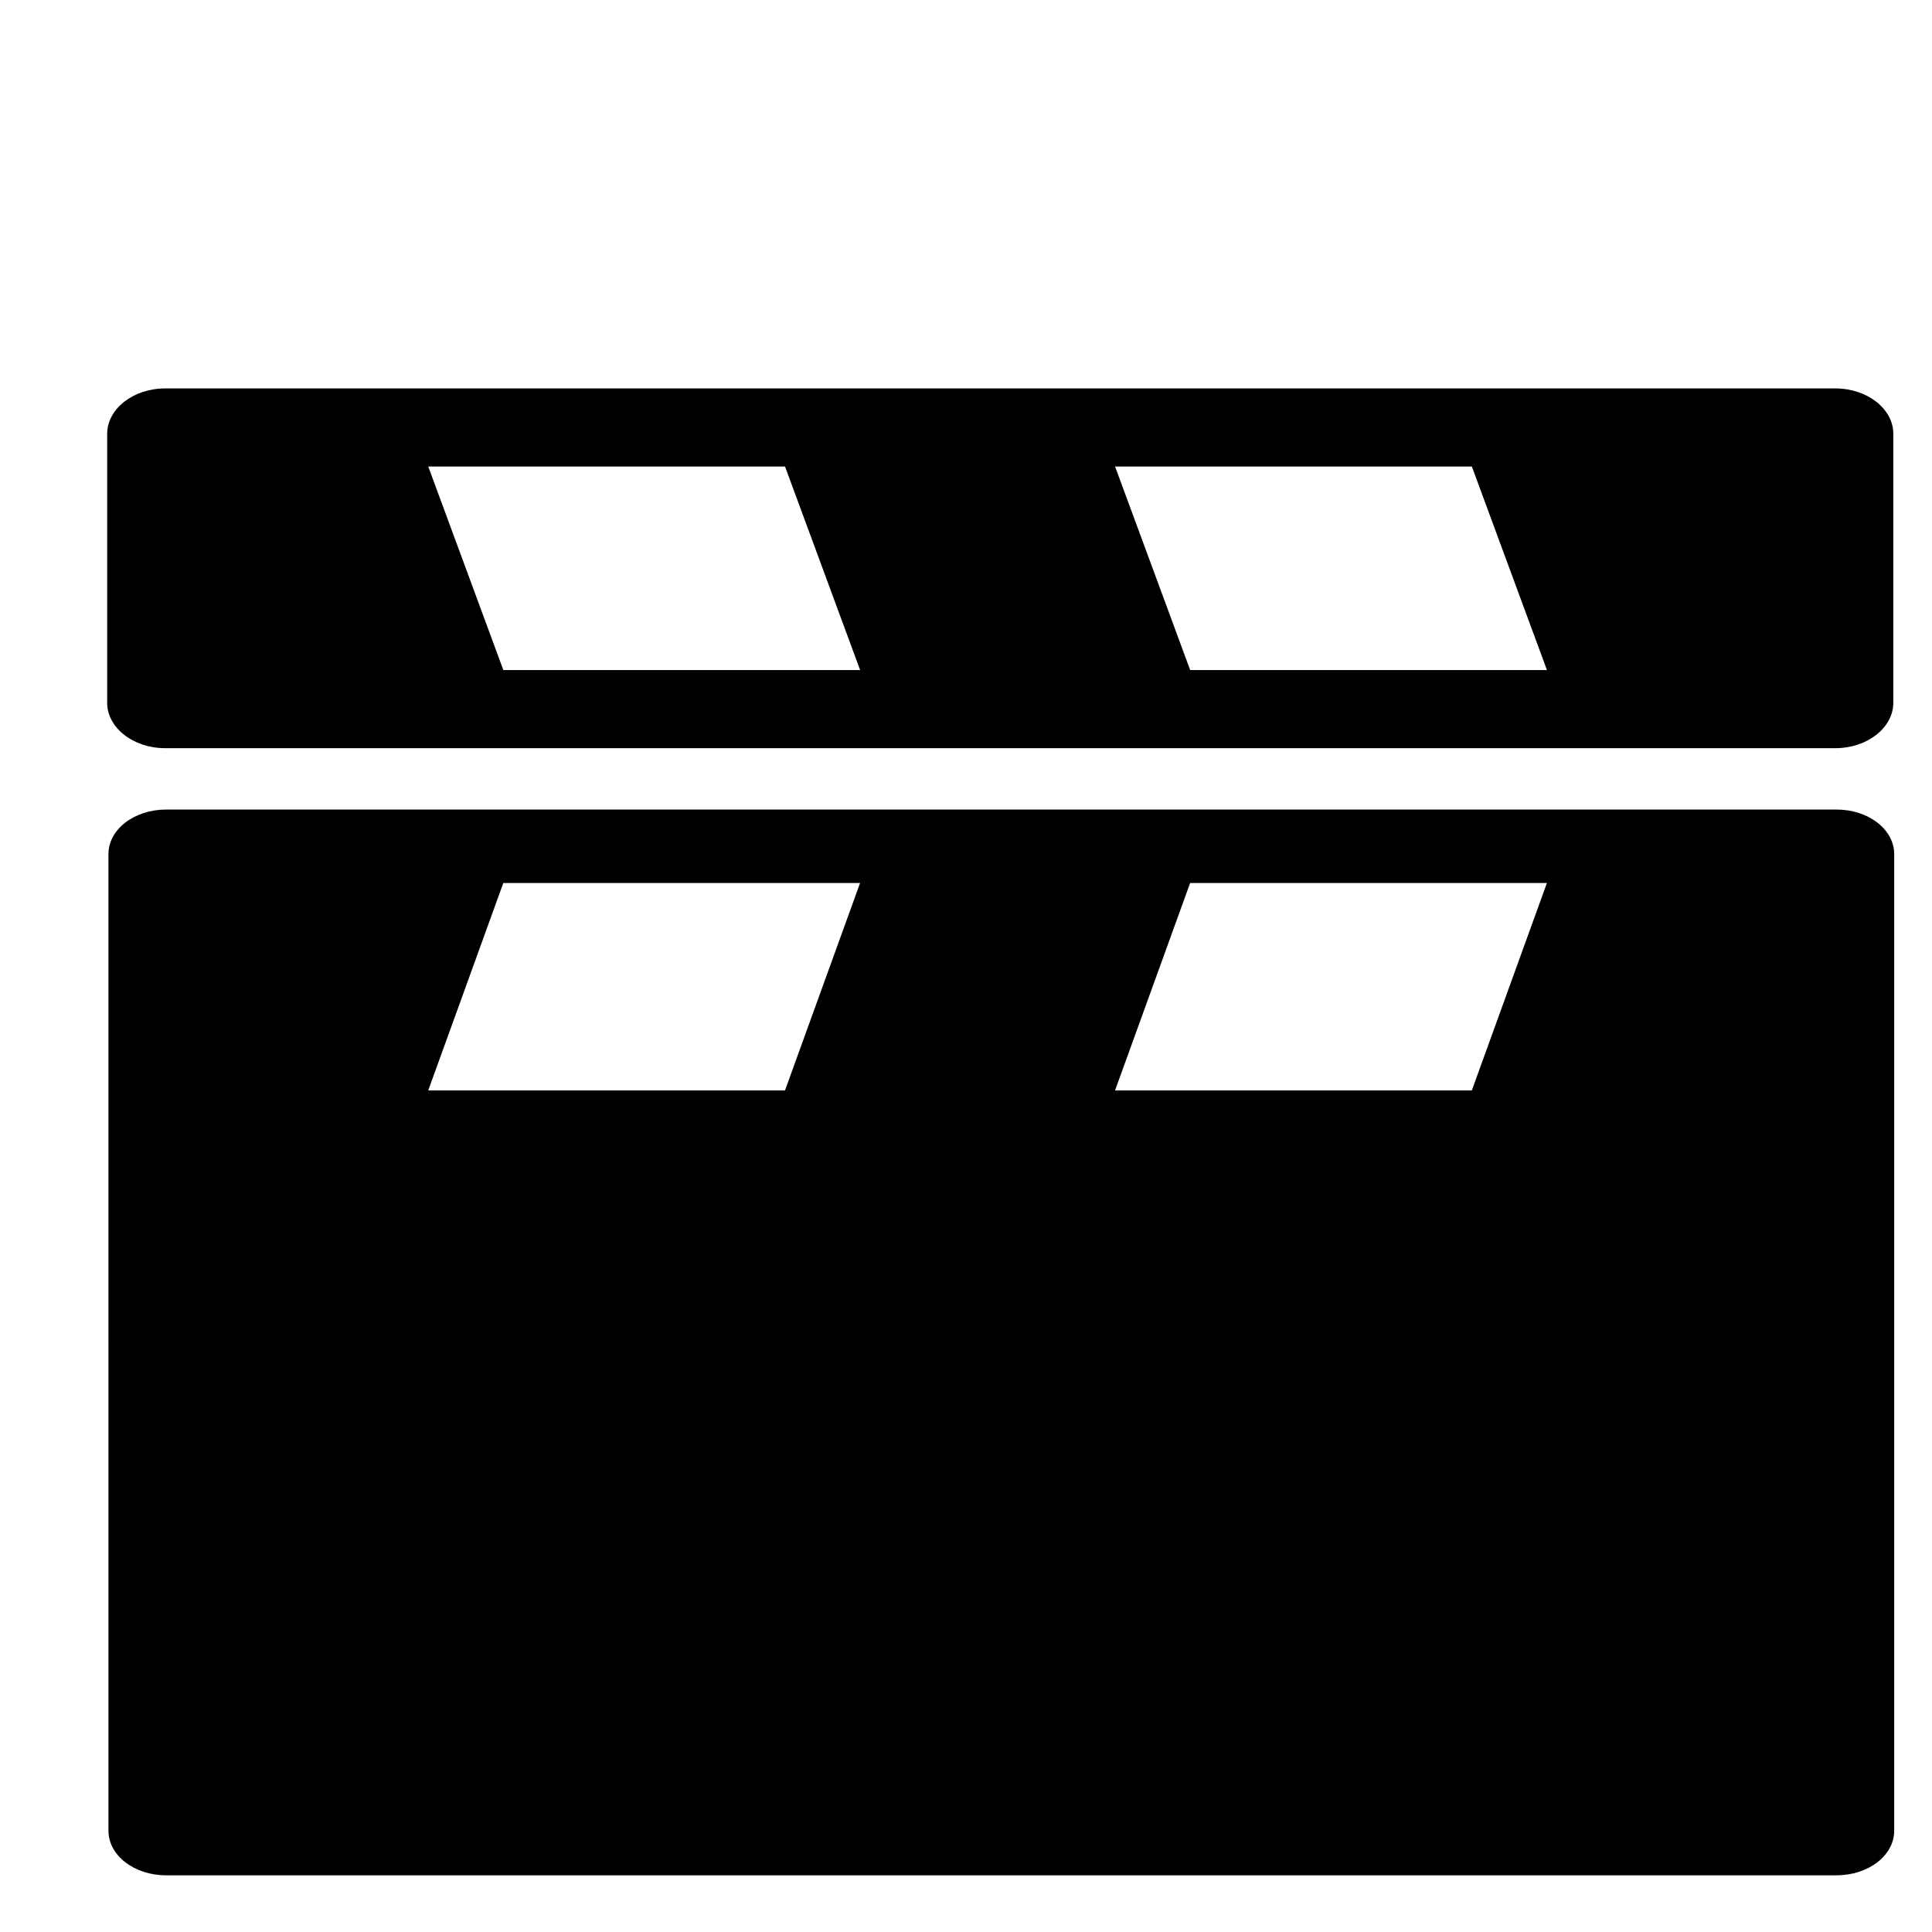
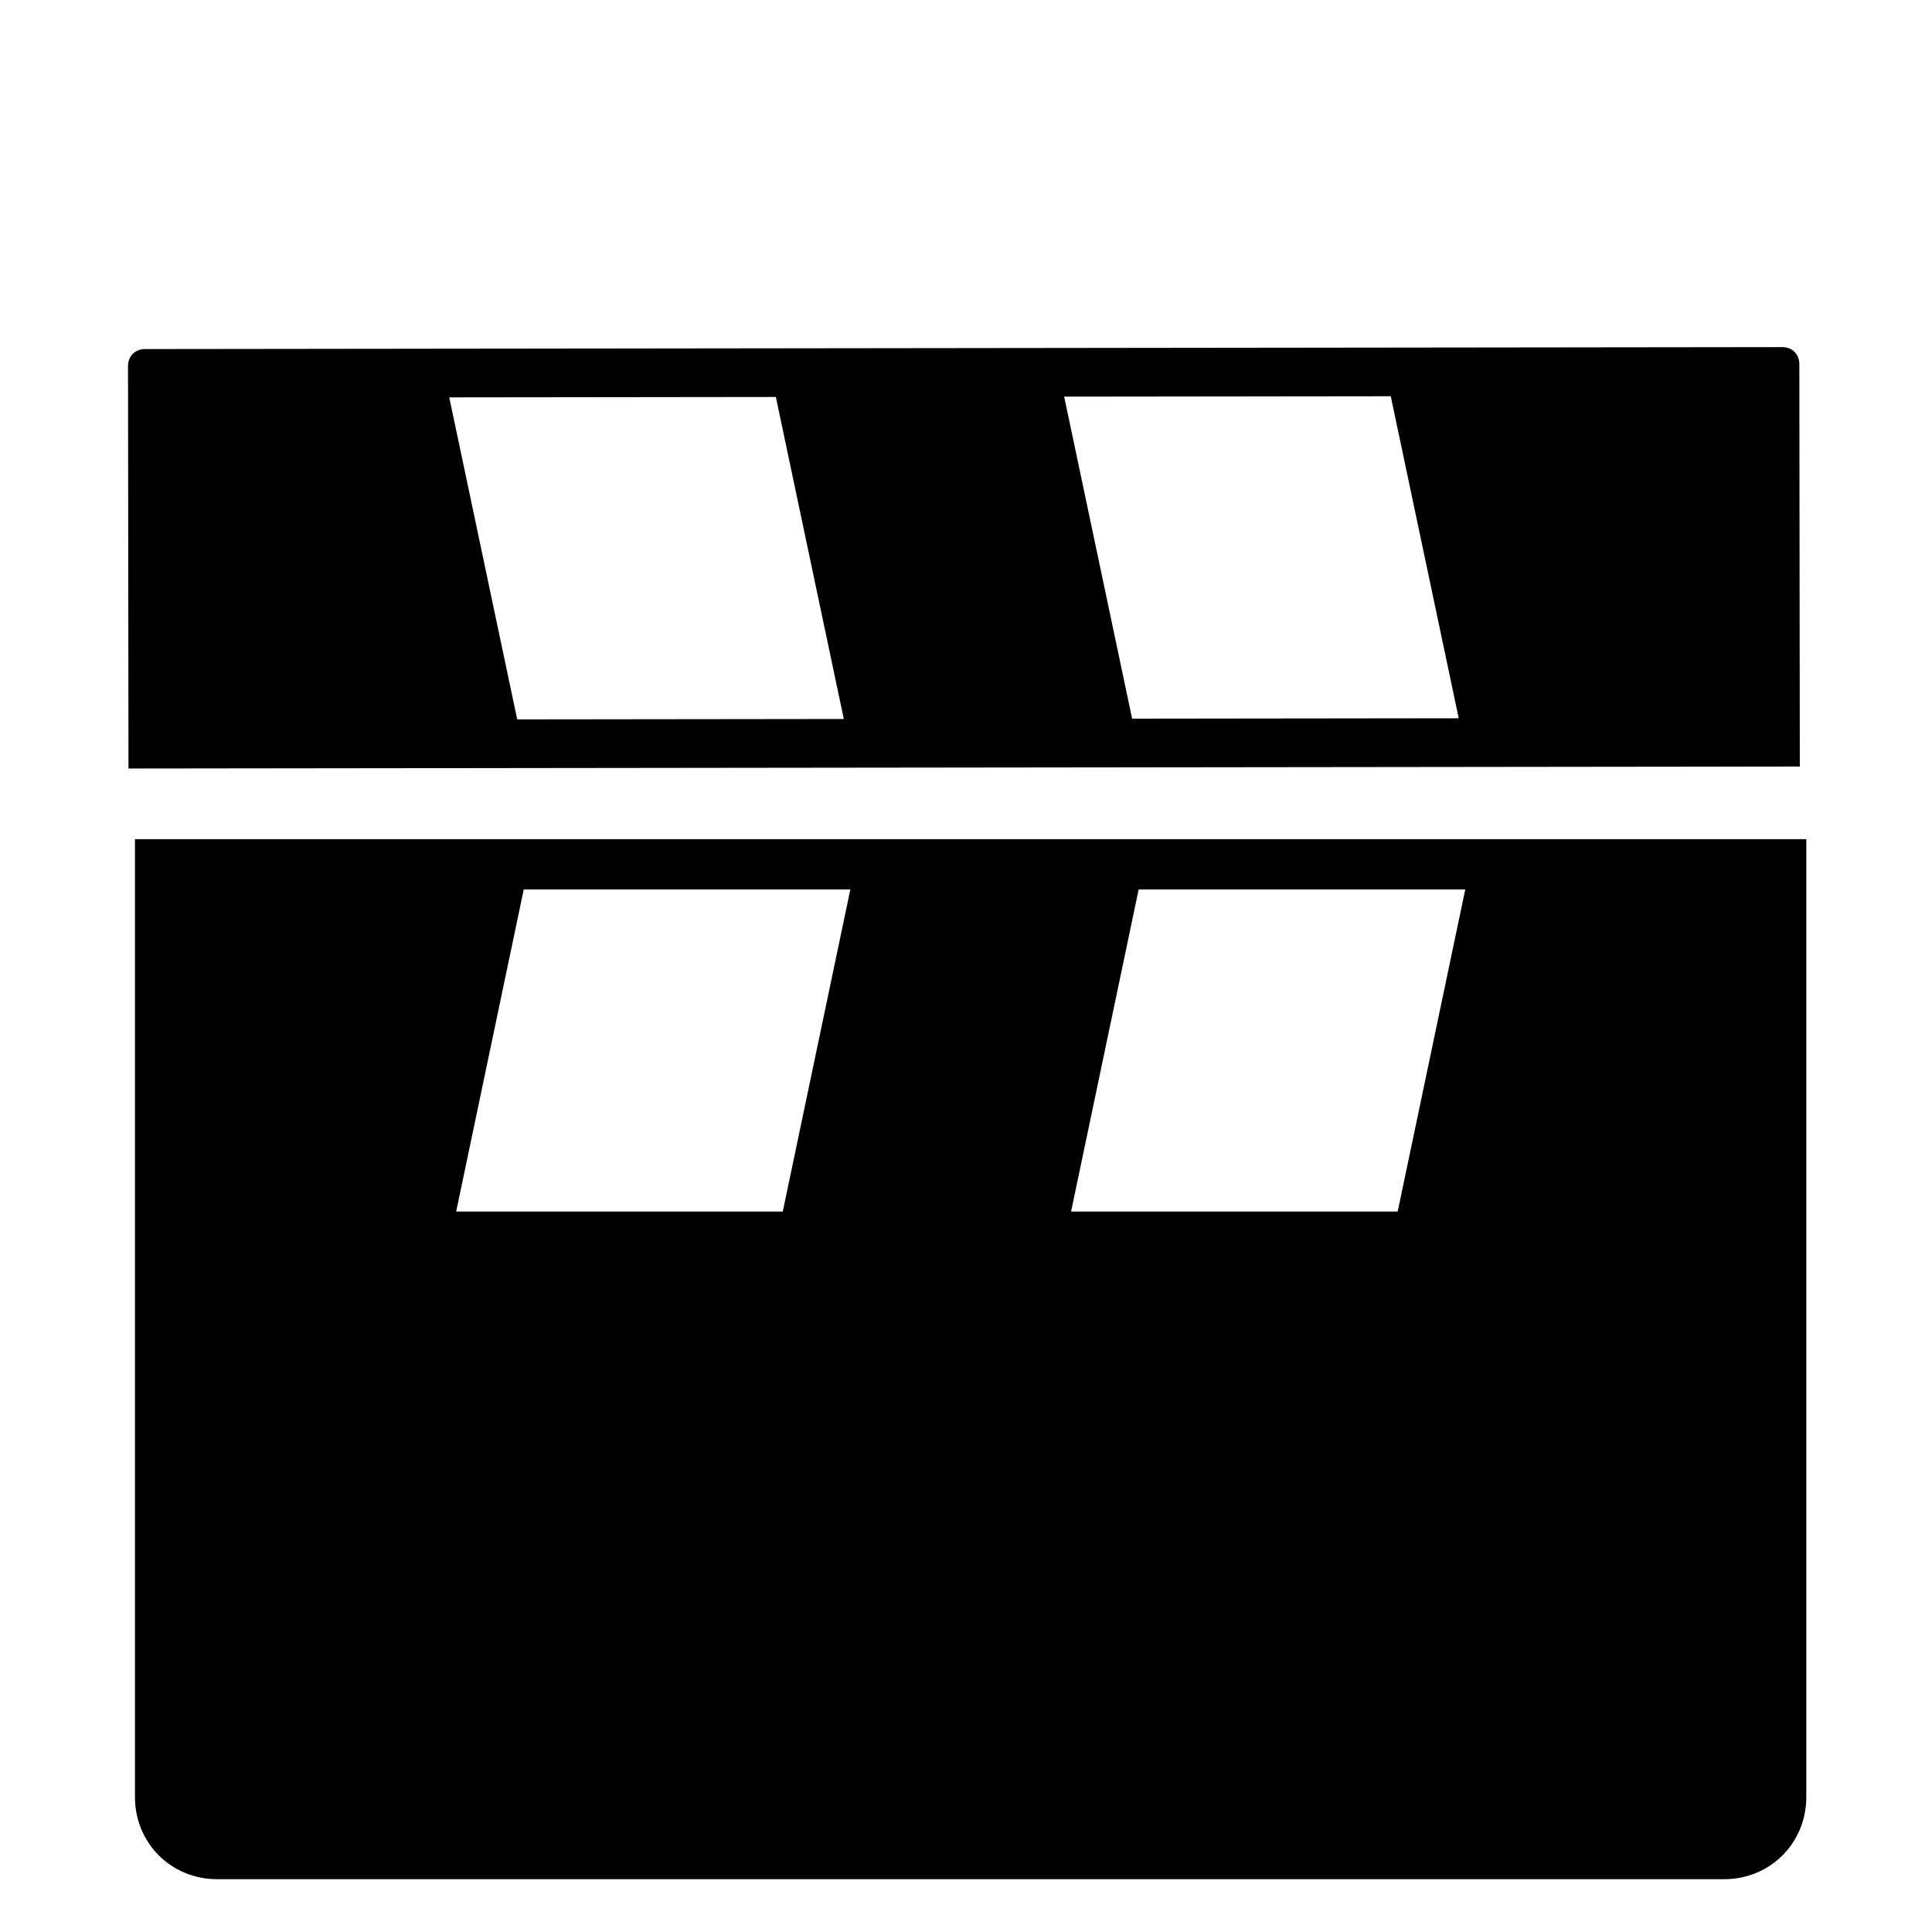
<svg xmlns="http://www.w3.org/2000/svg" width="1000" height="1000" id="svg2988" version="1.1">
  <defs id="defs2990" />
  <g id="layer1" transform="translate(0,-52.36218)" style="display:inline">
-     <g style="display:inline" id="g5045" transform="matrix(41.66665,0,0,41.66665,-14268.174,-47557.198)">
-       <rect y="1142.63" x="342.436" height="24" width="24" id="rect5047" style="fill:none;stroke:none" />
-       <g transform="translate(297.6754,468.8343)" id="g5049">
-         <g id="g5051">
-           <g id="g5055" />
-           <g id="g5074" transform="matrix(1,0,0,-1,0,1366.932)">
-             <path id="path5080" transform="matrix(1,0,-0.2051744,0.9787254,0,0)" style="display:inline;fill:#000000;fill-rule:evenodd;stroke:none" d="m 194.574,699.698 4.432,0 -0.403,2.584 -4.432,0 z m 8.532,0 4.432,0 -0.403,2.584 -4.432,0 z m -12.001,3.575 c -0.397,0 -0.772,-0.261 -0.837,-0.575 -0.234,-1.139 -0.467,-2.278 -0.701,-3.416 -0.064,-0.314 0.204,-0.575 0.601,-0.575 l 20.75,0 c 0.397,0 0.772,0.261 0.837,0.575 0.234,1.139 0.467,2.278 0.701,3.416 0.064,0.314 -0.204,0.575 -0.601,0.575 z m 2.914,-6.277 4.432,0 -1.473,-2.633 -4.432,0 z m 8.532,0 4.432,0 -1.473,-2.633 -4.432,0 z m -12.529,0.932 20.75,0 c 0.397,0 0.665,-0.253 0.6,-0.566 l -2.543,-12.395 c -0.064,-0.314 -0.436,-0.566 -0.833,-0.566 l -20.75,0 c -0.397,0 -0.665,0.253 -0.6,0.566 l 2.543,12.395 c 0.064,0.314 0.436,0.566 0.833,0.566 z" />
-           </g>
-         </g>
-       </g>
-     </g>
+     <g id="g3830" transform="matrix(39.20347,-7.787546,7.787546,39.20347,-2198.281,-2684.396)" />
+     <path id="rect4851-4" style="color:#000000;font-style:normal;font-variant:normal;font-weight:normal;font-stretch:normal;font-size:medium;line-height:normal;font-family:Sans;-inkscape-font-specification:Sans;text-indent:0;text-align:start;text-decoration:none;text-decoration-line:none;letter-spacing:normal;word-spacing:normal;text-transform:none;direction:ltr;block-progression:tb;writing-mode:lr-tb;baseline-shift:baseline;text-anchor:start;display:inline;overflow:visible;visibility:visible;fill:#000000;fill-opacity:1;fill-rule:evenodd;stroke:none;stroke-width:0.101;marker:none;enable-background:accumulate" d="m 75.011,233.036 c -5.06,0.006 -8.759,3.714 -8.753,8.774 L 66.506,450.144 931.585,449.114 931.337,240.78 c -0.006,-5.06 -3.714,-8.759 -8.774,-8.753 z m 326.57,24.801 35.174,166.676 -169.05,0.201 -35.174,-166.676 169.05,-0.201 z m 318.28,-0.379 35.174,166.676 -169.05,0.201 -35.174,-166.676 169.05,-0.201 z m -650.003,229.247 0,495.762 c 0,23.882 18.683,42.566 42.565,42.566 l 779.949,0 c 23.882,0 42.565,-18.683 42.565,-42.566 l 0,-495.762 z m 519.509,26.036 -34.976,166.718 169.05,0 34.976,-166.718 -169.05,0 z m -318.28,0 -34.976,166.718 169.05,0 34.976,-166.718 -169.05,0 z" />
  </g>
</svg>
